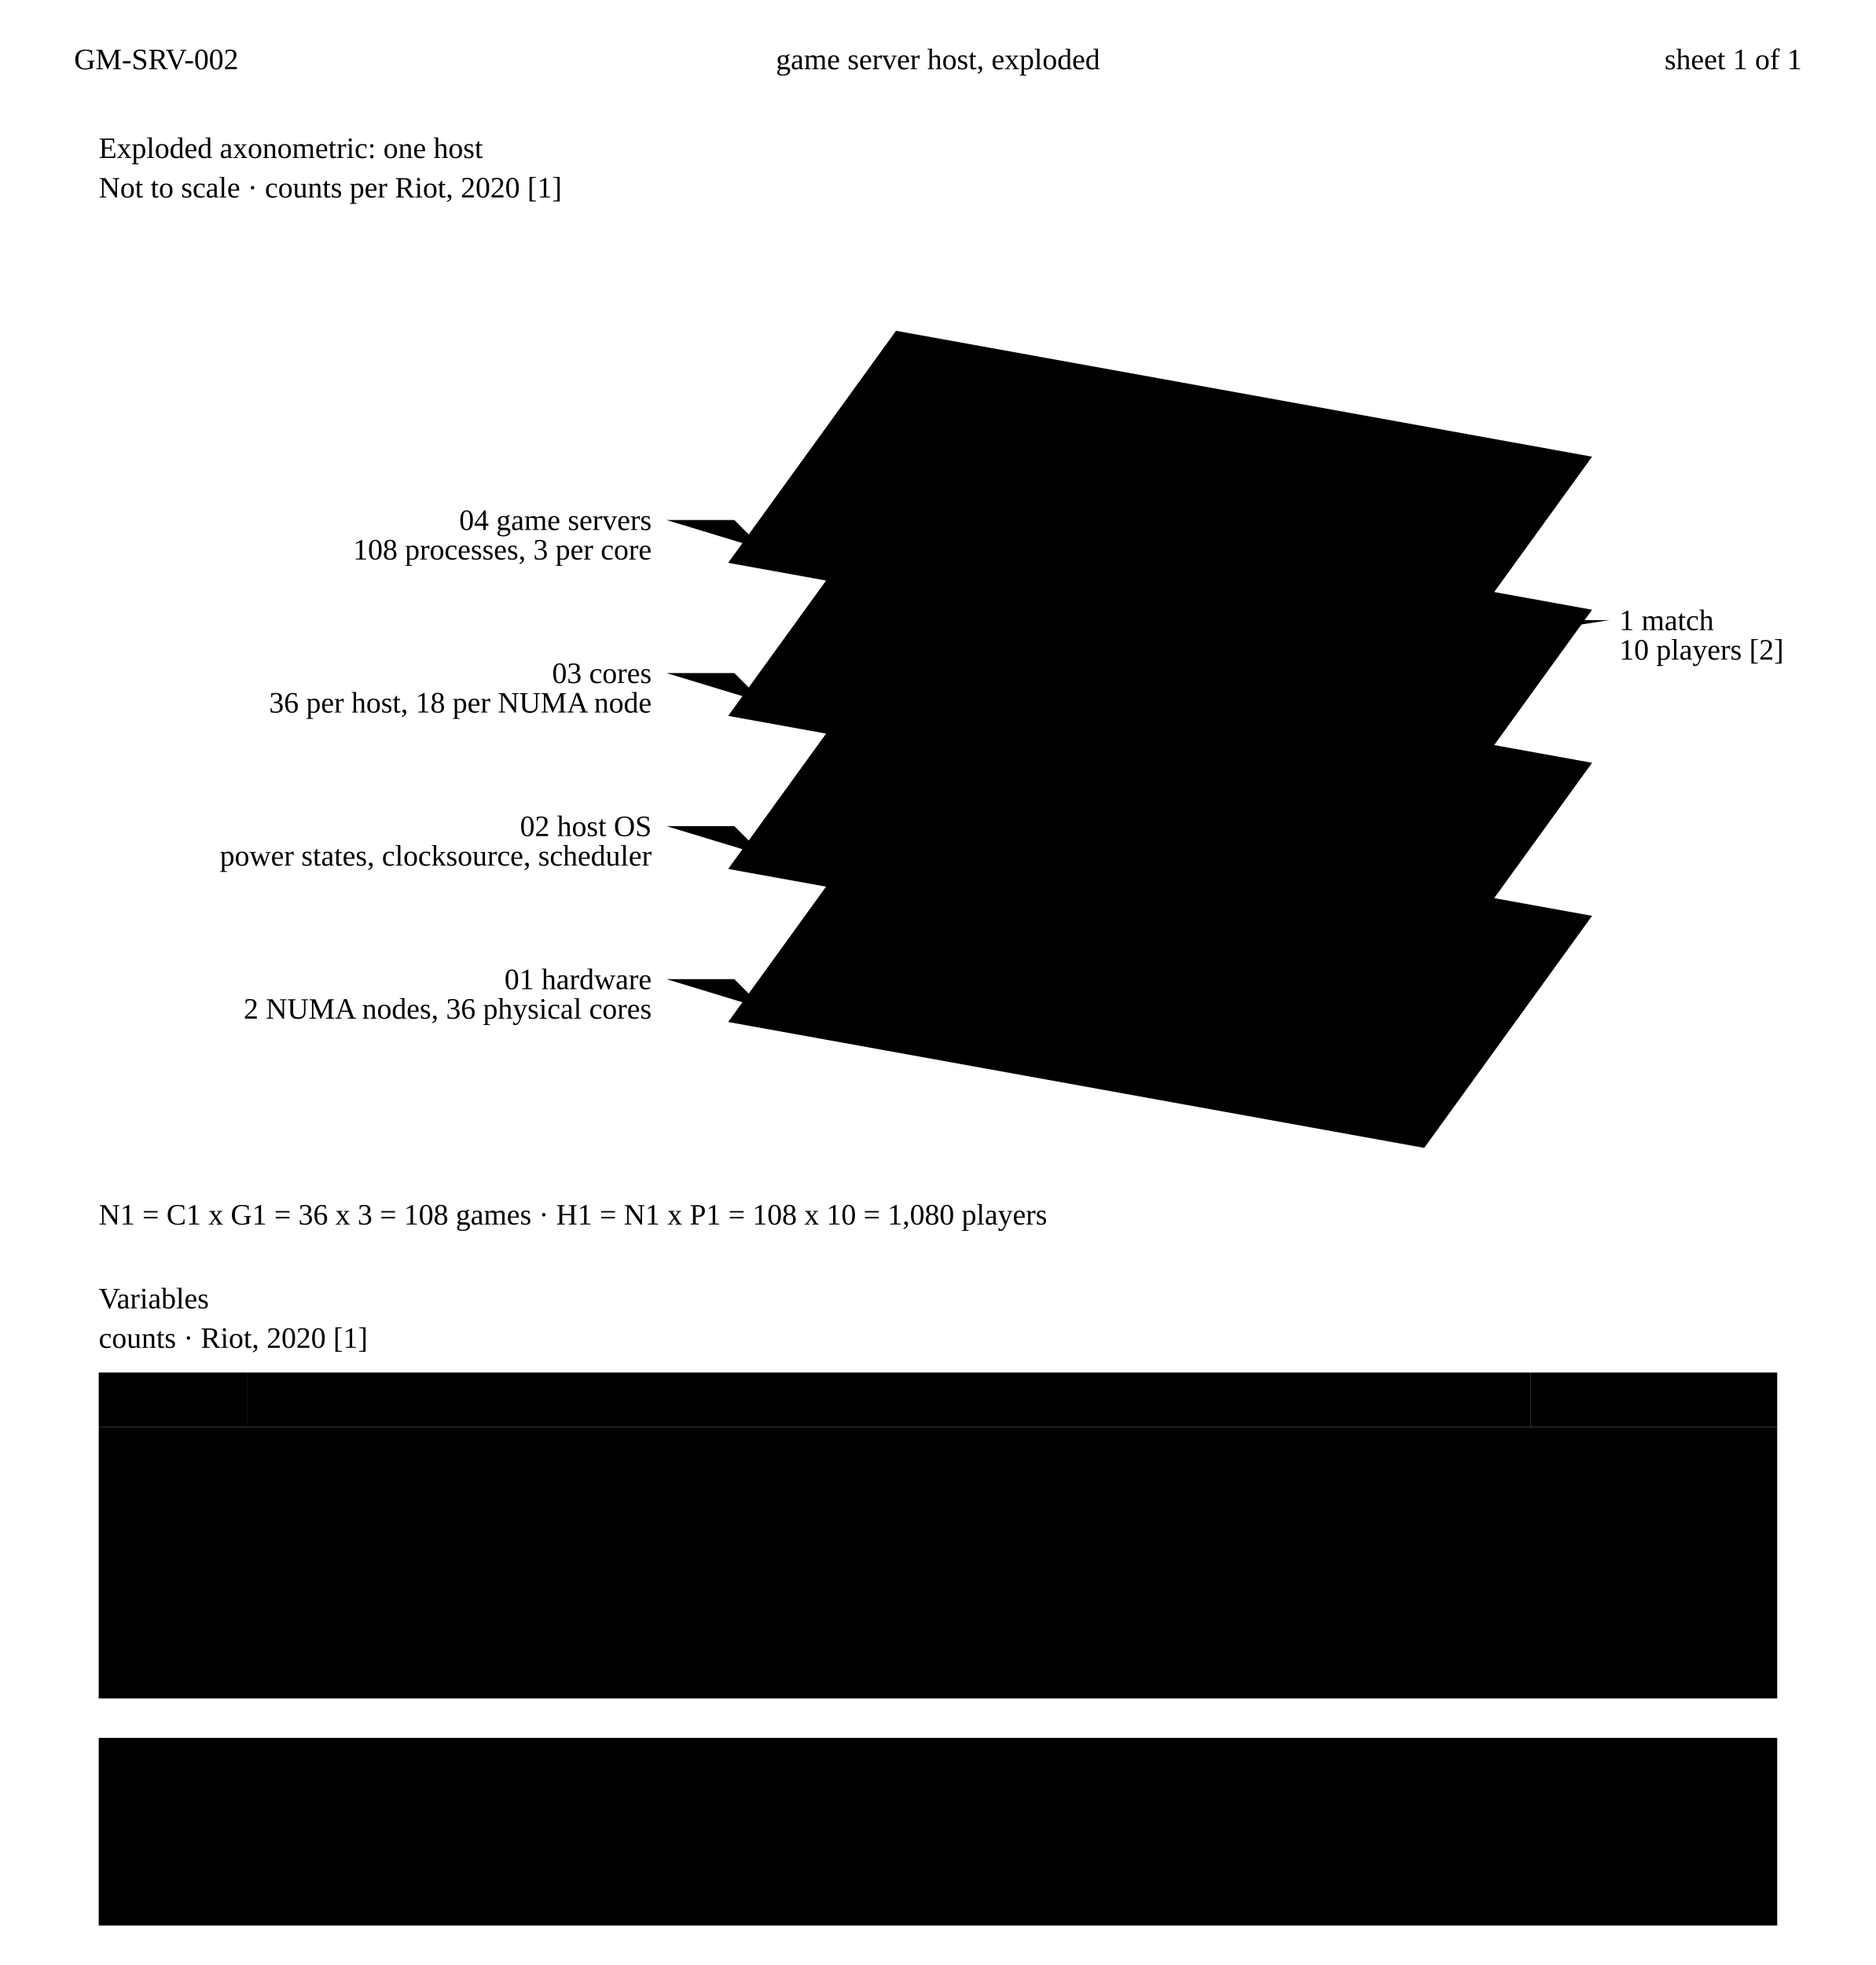
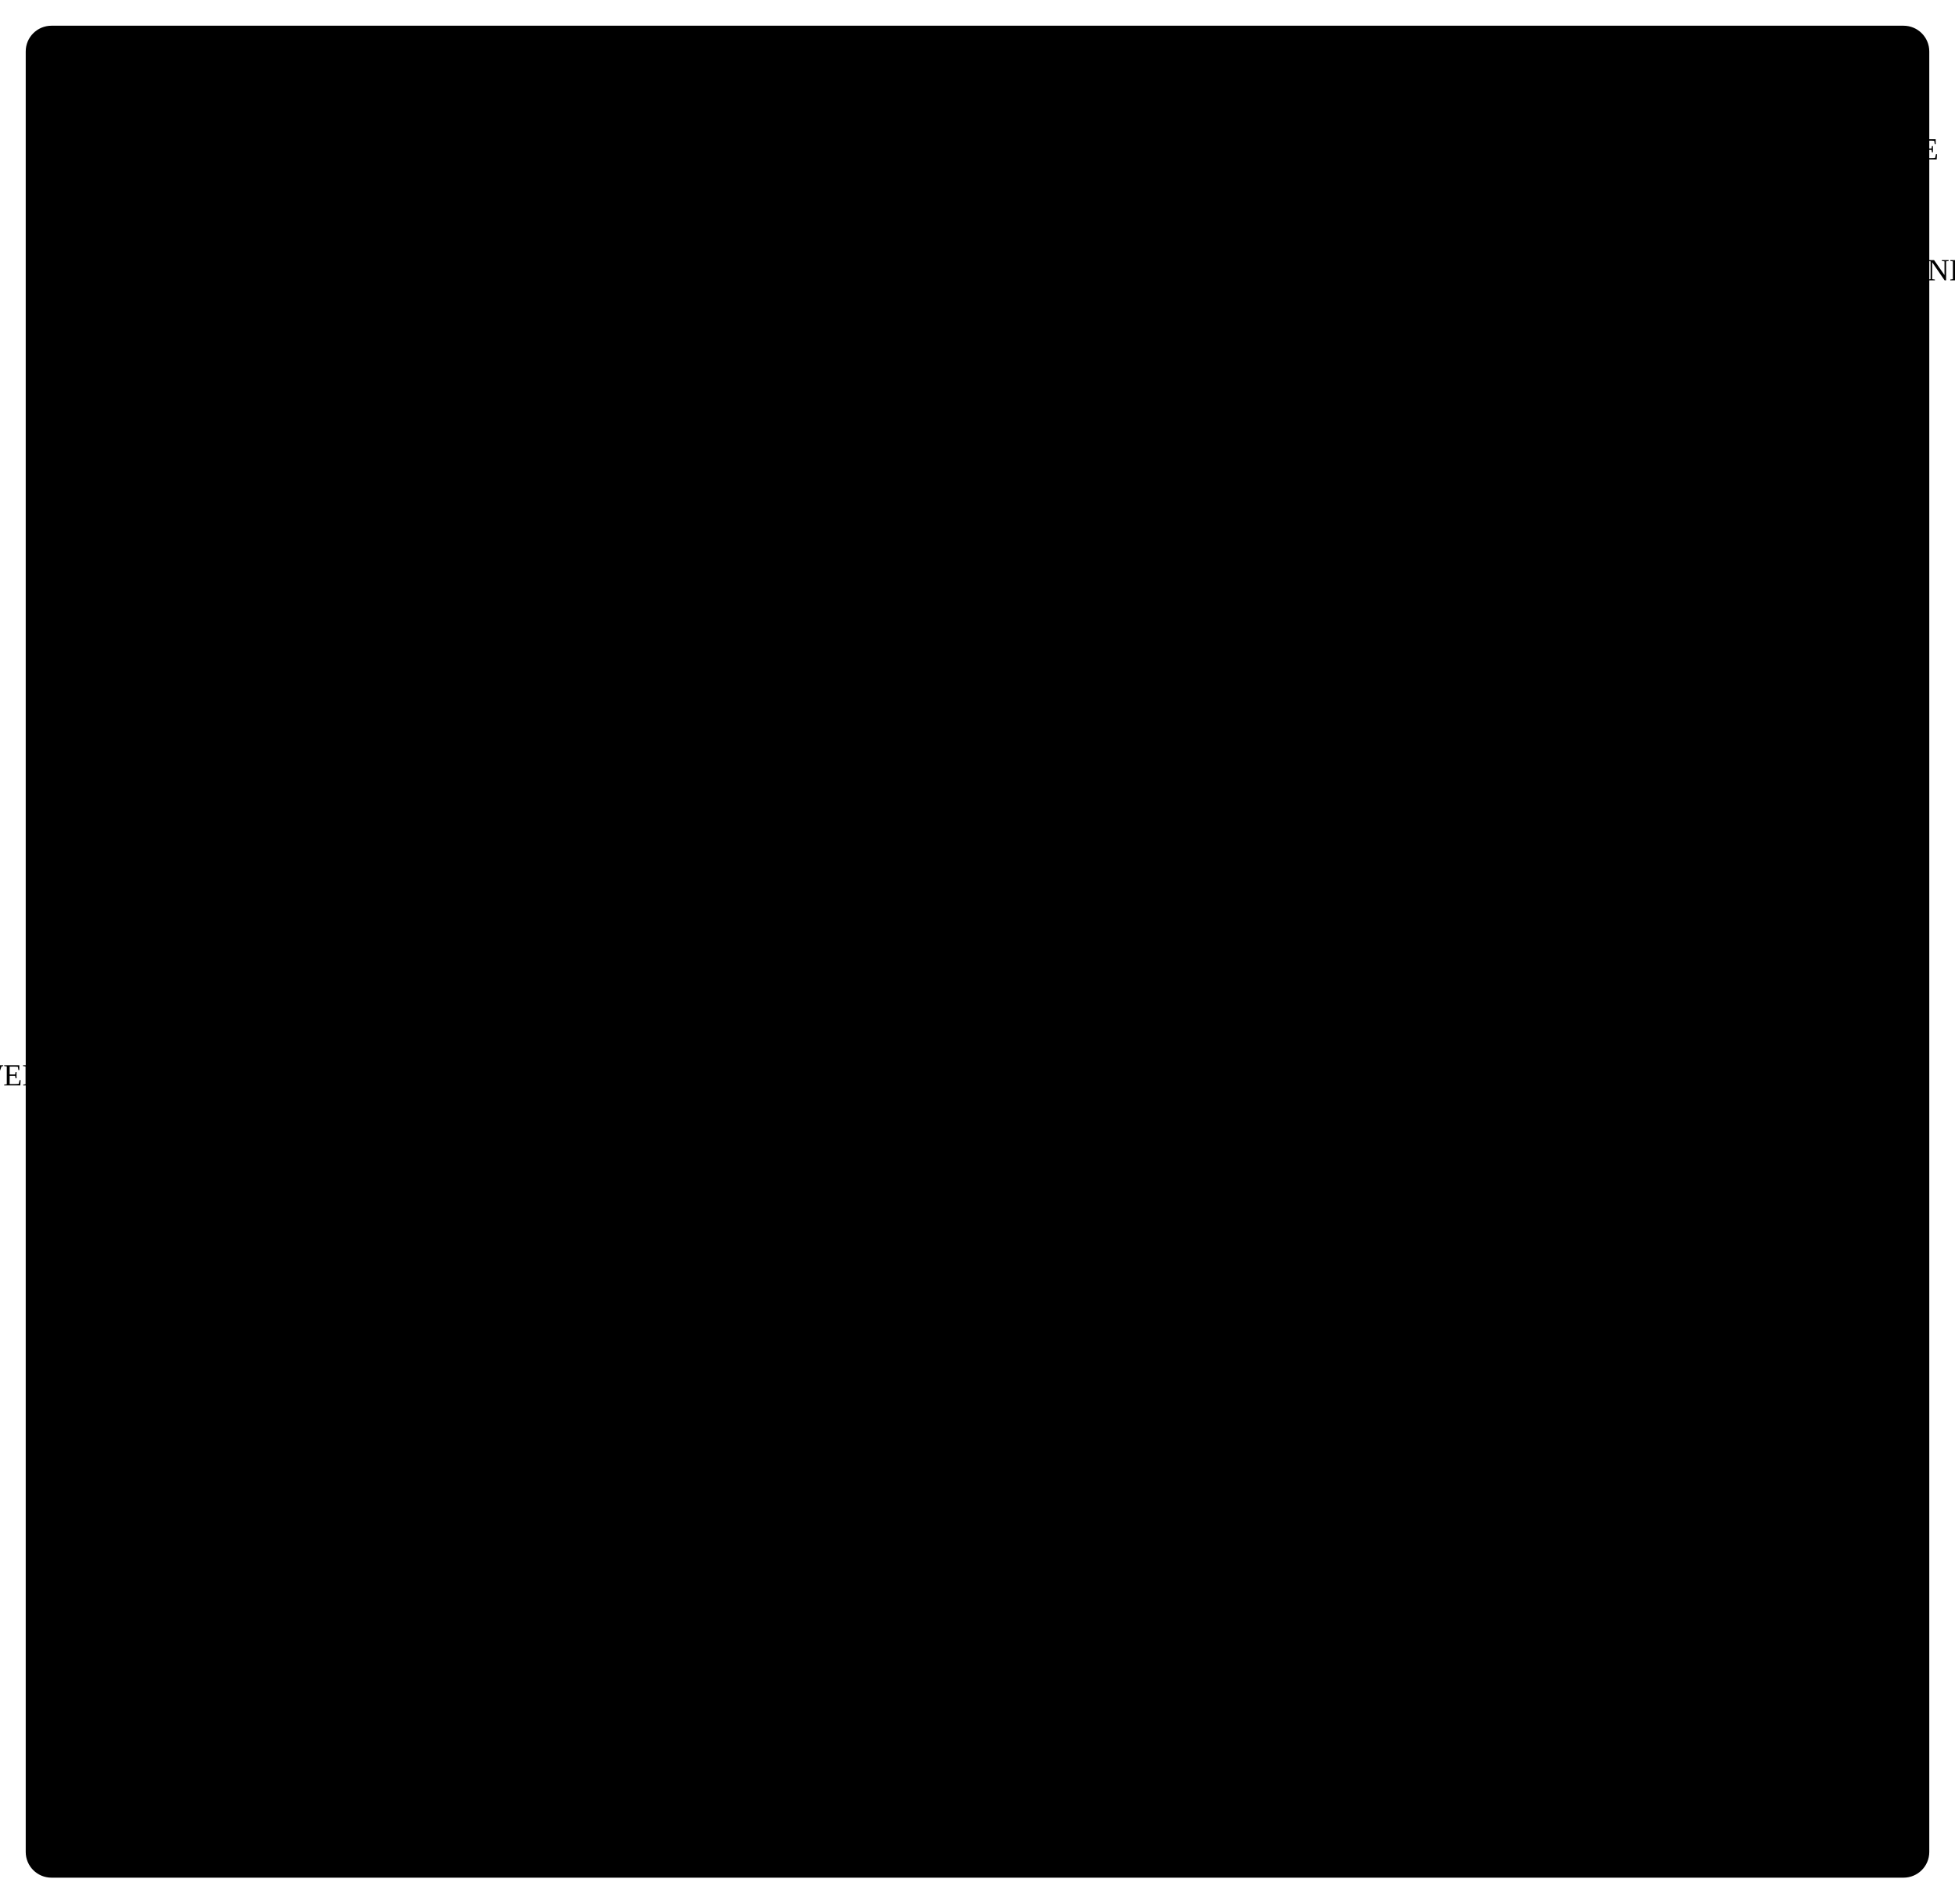
- <svg xmlns="http://www.w3.org/2000/svg" class="dwg" viewBox="0 0 760 796">
-   <path class="ln" d="M20,12H740M20,36H740" />
-   <text class="cap ink" x="30" y="24" dominant-baseline="central">GM-SRV-002</text>
-   <text class="cap" x="380" y="24" text-anchor="middle" dominant-baseline="central">game server host, exploded</text>
-   <text class="cap" x="730" y="24" text-anchor="end" dominant-baseline="central">sheet 1 of 1</text>
-   <text class="vt" x="40" y="64">Exploded axonometric: one host</text>
-   <text class="vs" x="40" y="80">Not to scale · counts per Riot, 2020 [1]</text>
-   <path class="phantom" d="M295,228V414M645,185V371" />
-   <g class="iso" transform="matrix(.94 .17 -.34 .47 363 320)">
-     <rect class="obj fill-2" width="300" height="200" />
-     <rect class="cell band" x="12" y="96" width="132" height="88" />
-     <rect class="cell band" x="156" y="96" width="132" height="88" />
+ <svg xmlns="http://www.w3.org/2000/svg" class="dwg" viewBox="0 0 760 740">
+   <defs>
+     <marker id="gm-gsh-ah" viewBox="0 0 10 10" refX="10" refY="5" markerWidth="6" markerHeight="6" markerUnits="userSpaceOnUse" orient="auto-start-reverse">
+       <path class="ah ink" d="M0,1.6L10,5L0,8.4Z" />
+     </marker>
+     <marker id="gm-gsh-ah-hl" viewBox="0 0 10 10" refX="10" refY="5" markerWidth="6" markerHeight="6" markerUnits="userSpaceOnUse" orient="auto-start-reverse">
+       <path class="ah hl" d="M0,1.6L10,5L0,8.4Z" />
+     </marker>
+     <pattern id="gm-gsh-hatch" width="5" height="5" patternUnits="userSpaceOnUse" patternTransform="rotate(45)">
+       <path class="hatch-ln" d="M0,0V5" />
+     </pattern>
+   </defs>
+   <rect class="sheet" x="10" y="10" width="740" height="720" rx="10" />
+   <text class="nth" x="32" y="40">NOTES:</text>
+   <text class="nt" x="78.6" y="40">(UNLESS OTHERWISE SPECIFIED)</text>
+   <rect class="nb" x="32" y="53.3" width="11" height="11" />
+   <text class="nbt" x="37.5" y="61.5" text-anchor="middle">1</text>
+   <text class="nt" x="50" y="62">COUNTS PER A STUDIO'S PUBLISHED 128-TICK POST (2020): HOSTS TYPICALLY HAVE 36 CORES; BEATING 3 GAMES PER CORE</text>
+   <text class="nt" x="50" y="75">GIVES 108 GAMES AND 1,080 PLAYERS PER SERVER.</text>
+   <rect class="nb" x="32" y="83.3" width="11" height="11" />
+   <text class="nbt" x="37.5" y="91.5" text-anchor="middle">2</text>
+   <text class="nt" x="50" y="92">TWO NUMA NODES FOLLOW THE STUDIO'S NUMACTL PINNING BY GAME ID MODULO 2.</text>
+   <rect class="nb" x="32" y="100.3" width="11" height="11" />
+   <text class="nbt" x="37.5" y="108.5" text-anchor="middle">3</text>
+   <text class="nt" x="50" y="109">ONE GAME SERVER PROCESS PER MATCH, PER THE SAME STUDIO'S LOAD-TESTING POST; THE HIGHLIGHTED PROCESS IS ONE</text>
+   <text class="nt" x="50" y="122">MATCH.</text>
+   <text class="nt" x="50" y="139">NOT TO SCALE. THE DRAWING CARRIES CODES; VALUES AND FORMULAS ARE IN THE TABLE.</text>
+   <path class="phantom" d="M355,384L355,186" />
+   <path class="phantom" d="M637,435L637,237" />
+   <path class="phantom" d="M569,529L569,331" />
+   <path class="phantom" d="M287,478L287,280" />
+   <g class="iso" transform="matrix(0.94 0.17 -0.34 0.47 355 384)">
+     <rect class="obj plate" x="0" y="0" width="300" height="200" />
+     <rect class="obj fill-2" x="12" y="92" width="134.8" height="92" />
+     <rect class="obj fill-1" x="26" y="106" width="72.8" height="64" />
+     <rect class="obj fill-1" x="108.8" y="102" width="24" height="12" />
+     <rect class="obj fill-1" x="108.8" y="121" width="24" height="12" />
+     <rect class="obj fill-1" x="108.8" y="140" width="24" height="12" />
+     <rect class="obj fill-1" x="108.8" y="159" width="24" height="12" />
+     <rect class="obj fill-2" x="156.8" y="92" width="134.8" height="92" />
+     <rect class="obj fill-1" x="170.8" y="106" width="72.8" height="64" />
+     <rect class="obj fill-1" x="253.6" y="102" width="24" height="12" />
+     <rect class="obj fill-1" x="253.6" y="121" width="24" height="12" />
+     <rect class="obj fill-1" x="253.6" y="140" width="24" height="12" />
+     <rect class="obj fill-1" x="253.6" y="159" width="24" height="12" />
  </g>
-   <circle class="dot" cx="309.5" cy="408.65" r="2" />
-   <path class="leader" d="M309.5,408.65L297.5,396.65H270" />
-   <text class="sl ink" x="264" y="396.65" text-anchor="end" dominant-baseline="central">01 hardware</text>
-   <text class="n" x="264" y="412.65" text-anchor="end">2 NUMA nodes, 36 physical cores</text>
-   <g class="iso" transform="matrix(.94 .17 -.34 .47 363 258)">
-     <rect class="obj fill-2" width="300" height="200" />
-     <rect class="cell band" x="12" y="150" width="276" height="34" />
-     <rect class="cell band" x="12" y="96" width="60" height="44" />
-     <rect class="cell band" x="80" y="96" width="60" height="44" />
+   <circle class="dot" cx="287" cy="478" r="1.6" />
+   <path class="leader" d="M287,478H248" />
+   <text class="lt" x="240" y="476" text-anchor="end">01 HARDWARE</text>
+   <text class="vs" x="240" y="488" text-anchor="end">U1 NUMA NODES · C1 PHYSICAL CORES</text>
+   <g class="iso" transform="matrix(0.94 0.17 -0.34 0.47 355 318)">
+     <rect class="obj plate" x="0" y="0" width="300" height="200" />
+     <rect class="obj fill-2" x="14" y="92" width="84" height="92" />
+     <path class="obj" d="M26,172H44V150H62V128H80V106" />
+     <rect class="obj fill-2" x="108" y="92" width="84" height="92" />
+     <circle class="obj fill-1" cx="150" cy="138" r="26" />
+     <path class="obj" d="M150,138L150,118" />
+     <path class="obj" d="M150,138L164,146" />
+     <rect class="obj fill-2" x="202" y="92" width="84" height="92" />
+     <path class="ctr" d="M212,114L276,114" />
+     <rect class="obj fill-1" x="216" y="108" width="22" height="12" />
+     <rect class="obj fill-1" x="242" y="108" width="16" height="12" />
+     <path class="ctr" d="M212,136L276,136" />
+     <rect class="obj fill-1" x="224" y="130" width="22" height="12" />
+     <rect class="obj fill-1" x="246" y="130" width="16" height="12" />
+     <path class="ctr" d="M212,158L276,158" />
+     <rect class="obj fill-1" x="232" y="152" width="22" height="12" />
+     <rect class="obj fill-1" x="250" y="152" width="16" height="12" />
  </g>
-   <circle class="dot" cx="309.5" cy="346.65" r="2" />
-   <path class="leader" d="M309.5,346.65L297.5,334.65H270" />
-   <text class="sl ink" x="264" y="334.65" text-anchor="end" dominant-baseline="central">02 host OS</text>
-   <text class="n" x="264" y="350.65" text-anchor="end">power states, clocksource, scheduler</text>
-   <g class="iso" transform="matrix(.94 .17 -.34 .47 363 196)">
-     <rect class="obj fill-2" width="300" height="200" />
-     <rect class="cell band" x="12.0" y="96" width="20" height="26" />
-     <rect class="cell band" x="35.5" y="96" width="20" height="26" />
-     <rect class="cell band" x="59.0" y="96" width="20" height="26" />
-     <rect class="cell band" x="82.5" y="96" width="20" height="26" />
-     <rect class="cell band" x="106.0" y="96" width="20" height="26" />
-     <rect class="cell band" x="129.5" y="96" width="20" height="26" />
-     <rect class="cell band" x="153.0" y="96" width="20" height="26" />
-     <rect class="cell band" x="176.5" y="96" width="20" height="26" />
-     <rect class="cell band" x="200.0" y="96" width="20" height="26" />
-     <rect class="cell band" x="223.5" y="96" width="20" height="26" />
-     <rect class="cell band" x="247.0" y="96" width="20" height="26" />
-     <rect class="cell band" x="270.5" y="96" width="20" height="26" />
-     <rect class="cell band" x="12.0" y="127" width="20" height="26" />
-     <rect class="cell band" x="35.5" y="127" width="20" height="26" />
-     <rect class="cell band" x="59.0" y="127" width="20" height="26" />
-     <rect class="cell band" x="82.5" y="127" width="20" height="26" />
-     <rect class="cell band" x="106.0" y="127" width="20" height="26" />
-     <rect class="cell band" x="129.5" y="127" width="20" height="26" />
-     <rect class="cell band" x="153.0" y="127" width="20" height="26" />
-     <rect class="cell band" x="176.5" y="127" width="20" height="26" />
-     <rect class="cell band" x="200.0" y="127" width="20" height="26" />
-     <rect class="cell band" x="223.5" y="127" width="20" height="26" />
-     <rect class="cell band" x="247.0" y="127" width="20" height="26" />
-     <rect class="cell band" x="270.5" y="127" width="20" height="26" />
-     <rect class="cell band" x="12.0" y="158" width="20" height="26" />
-     <rect class="cell band" x="35.5" y="158" width="20" height="26" />
-     <rect class="cell band" x="59.0" y="158" width="20" height="26" />
-     <rect class="cell band" x="82.5" y="158" width="20" height="26" />
-     <rect class="cell band" x="106.0" y="158" width="20" height="26" />
-     <rect class="cell band" x="129.5" y="158" width="20" height="26" />
-     <rect class="cell band" x="153.0" y="158" width="20" height="26" />
-     <rect class="cell band" x="176.5" y="158" width="20" height="26" />
-     <rect class="cell band" x="200.0" y="158" width="20" height="26" />
-     <rect class="cell band" x="223.5" y="158" width="20" height="26" />
-     <rect class="cell band" x="247.0" y="158" width="20" height="26" />
-     <rect class="cell band" x="270.5" y="158" width="20" height="26" />
+   <circle class="dot" cx="287" cy="412" r="1.6" />
+   <path class="leader" d="M287,412H248" />
+   <text class="lt" x="240" y="410" text-anchor="end">02 HOST OS</text>
+   <text class="vs" x="240" y="422" text-anchor="end">POWER STATES · CLOCKSOURCE · SCHEDULER</text>
+   <g class="iso" transform="matrix(0.94 0.17 -0.34 0.47 355 252)">
+     <rect class="obj plate" x="0" y="0" width="300" height="200" />
+     <rect class="obj fill-2" x="14" y="96" width="20" height="24" />
+     <rect class="obj fill-2" x="36.8" y="96" width="20" height="24" />
+     <rect class="obj fill-2" x="59.6" y="96" width="20" height="24" />
+     <rect class="obj fill-2" x="82.4" y="96" width="20" height="24" />
+     <rect class="obj fill-2" x="105.2" y="96" width="20" height="24" />
+     <rect class="obj fill-2" x="128" y="96" width="20" height="24" />
+     <rect class="obj fill-2" x="158.8" y="96" width="20" height="24" />
+     <rect class="obj fill-2" x="181.6" y="96" width="20" height="24" />
+     <rect class="obj fill-2" x="204.4" y="96" width="20" height="24" />
+     <rect class="obj fill-2" x="227.2" y="96" width="20" height="24" />
+     <rect class="obj fill-2" x="250" y="96" width="20" height="24" />
+     <rect class="obj fill-2" x="272.8" y="96" width="20" height="24" />
+     <rect class="obj fill-2" x="14" y="126" width="20" height="24" />
+     <rect class="obj fill-2" x="36.8" y="126" width="20" height="24" />
+     <rect class="obj fill-2" x="59.6" y="126" width="20" height="24" />
+     <rect class="obj fill-2" x="82.4" y="126" width="20" height="24" />
+     <rect class="obj fill-2" x="105.2" y="126" width="20" height="24" />
+     <rect class="obj fill-2" x="128" y="126" width="20" height="24" />
+     <rect class="obj fill-2" x="158.8" y="126" width="20" height="24" />
+     <rect class="obj fill-2" x="181.6" y="126" width="20" height="24" />
+     <rect class="obj fill-2" x="204.4" y="126" width="20" height="24" />
+     <rect class="obj fill-2" x="227.2" y="126" width="20" height="24" />
+     <rect class="obj fill-2" x="250" y="126" width="20" height="24" />
+     <rect class="obj fill-2" x="272.8" y="126" width="20" height="24" />
+     <rect class="obj fill-2" x="14" y="156" width="20" height="24" />
+     <rect class="obj fill-2" x="36.8" y="156" width="20" height="24" />
+     <rect class="obj fill-2" x="59.6" y="156" width="20" height="24" />
+     <rect class="obj fill-2" x="82.4" y="156" width="20" height="24" />
+     <rect class="obj fill-2" x="105.2" y="156" width="20" height="24" />
+     <rect class="obj fill-2" x="128" y="156" width="20" height="24" />
+     <rect class="obj fill-2" x="158.8" y="156" width="20" height="24" />
+     <rect class="obj fill-2" x="181.6" y="156" width="20" height="24" />
+     <rect class="obj fill-2" x="204.4" y="156" width="20" height="24" />
+     <rect class="obj fill-2" x="227.2" y="156" width="20" height="24" />
+     <rect class="obj fill-2" x="250" y="156" width="20" height="24" />
+     <rect class="obj fill-2" x="272.8" y="156" width="20" height="24" />
+     <path class="ctr" d="M153.4,90L153.4,186" />
  </g>
-   <circle class="dot" cx="309.5" cy="284.65" r="2" />
-   <path class="leader" d="M309.5,284.65L297.5,272.65H270" />
-   <text class="sl ink" x="264" y="272.65" text-anchor="end" dominant-baseline="central">03 cores</text>
-   <text class="n" x="264" y="288.65" text-anchor="end">36 per host, 18 per NUMA node</text>
-   <g class="iso" transform="matrix(.94 .17 -.34 .47 363 134)">
-     <rect class="obj fill-2" width="300" height="200" />
-     <rect class="cell band" x="12.0" y="96" width="6" height="26" />
-     <rect class="cell band" x="19.0" y="96" width="6" height="26" />
-     <rect class="cell band" x="26.0" y="96" width="6" height="26" />
-     <rect class="cell band" x="35.5" y="96" width="6" height="26" />
-     <rect class="cell band" x="42.5" y="96" width="6" height="26" />
-     <rect class="cell band" x="49.5" y="96" width="6" height="26" />
-     <rect class="cell band" x="59.0" y="96" width="6" height="26" />
-     <rect class="cell band" x="66.0" y="96" width="6" height="26" />
-     <rect class="cell band" x="73.0" y="96" width="6" height="26" />
-     <rect class="cell band" x="82.5" y="96" width="6" height="26" />
-     <rect class="cell band" x="89.5" y="96" width="6" height="26" />
-     <rect class="cell band" x="96.5" y="96" width="6" height="26" />
-     <rect class="cell band" x="106.0" y="96" width="6" height="26" />
-     <rect class="cell band" x="113.0" y="96" width="6" height="26" />
-     <rect class="cell band" x="120.0" y="96" width="6" height="26" />
-     <rect class="cell band" x="129.5" y="96" width="6" height="26" />
-     <rect class="cell band" x="136.5" y="96" width="6" height="26" />
-     <rect class="cell band" x="143.5" y="96" width="6" height="26" />
-     <rect class="cell band" x="153.0" y="96" width="6" height="26" />
-     <rect class="cell band" x="160.0" y="96" width="6" height="26" />
-     <rect class="cell band" x="167.0" y="96" width="6" height="26" />
-     <rect class="cell band" x="176.5" y="96" width="6" height="26" />
-     <rect class="cell band" x="183.5" y="96" width="6" height="26" />
-     <rect class="cell band" x="190.5" y="96" width="6" height="26" />
-     <rect class="cell band" x="200.0" y="96" width="6" height="26" />
-     <rect class="cell band" x="207.0" y="96" width="6" height="26" />
-     <rect class="cell band" x="214.0" y="96" width="6" height="26" />
-     <rect class="cell band" x="223.5" y="96" width="6" height="26" />
-     <rect class="cell band" x="230.5" y="96" width="6" height="26" />
-     <rect class="cell band" x="237.5" y="96" width="6" height="26" />
-     <rect class="cell band" x="247.0" y="96" width="6" height="26" />
-     <rect class="cell band" x="254.0" y="96" width="6" height="26" />
-     <rect class="cell band" x="261.0" y="96" width="6" height="26" />
-     <rect class="cell band" x="270.5" y="96" width="6" height="26" />
-     <rect class="cell band" x="277.5" y="96" width="6" height="26" />
-     <rect class="cell band" x="284.5" y="96" width="6" height="26" />
-     <rect class="cell band" x="12.0" y="127" width="6" height="26" />
-     <rect class="cell band" x="19.0" y="127" width="6" height="26" />
-     <rect class="cell band" x="26.0" y="127" width="6" height="26" />
-     <rect class="cell band" x="35.5" y="127" width="6" height="26" />
-     <rect class="cell band" x="42.5" y="127" width="6" height="26" />
-     <rect class="cell band" x="49.5" y="127" width="6" height="26" />
-     <rect class="cell band" x="59.0" y="127" width="6" height="26" />
-     <rect class="cell band" x="66.0" y="127" width="6" height="26" />
-     <rect class="cell band" x="73.0" y="127" width="6" height="26" />
-     <rect class="cell band" x="82.5" y="127" width="6" height="26" />
-     <rect class="cell band" x="89.5" y="127" width="6" height="26" />
-     <rect class="cell band" x="96.5" y="127" width="6" height="26" />
-     <rect class="cell band" x="106.0" y="127" width="6" height="26" />
-     <rect class="cell band" x="113.0" y="127" width="6" height="26" />
-     <rect class="cell band" x="120.0" y="127" width="6" height="26" />
-     <rect class="cell band" x="129.5" y="127" width="6" height="26" />
-     <rect class="cell band" x="136.5" y="127" width="6" height="26" />
-     <rect class="cell band" x="143.5" y="127" width="6" height="26" />
-     <rect class="cell band" x="153.0" y="127" width="6" height="26" />
-     <rect class="cell band" x="160.0" y="127" width="6" height="26" />
-     <rect class="cell band" x="167.0" y="127" width="6" height="26" />
-     <rect class="cell band" x="176.5" y="127" width="6" height="26" />
-     <rect class="cell band" x="183.5" y="127" width="6" height="26" />
-     <rect class="cell band" x="190.5" y="127" width="6" height="26" />
-     <rect class="cell band" x="200.0" y="127" width="6" height="26" />
-     <rect class="cell band" x="207.0" y="127" width="6" height="26" />
-     <rect class="cell band" x="214.0" y="127" width="6" height="26" />
-     <rect class="cell band" x="223.5" y="127" width="6" height="26" />
-     <rect class="cell band" x="230.5" y="127" width="6" height="26" />
-     <rect class="cell band" x="237.5" y="127" width="6" height="26" />
-     <rect class="cell band" x="247.0" y="127" width="6" height="26" />
-     <rect class="cell band" x="254.0" y="127" width="6" height="26" />
-     <rect class="cell band" x="261.0" y="127" width="6" height="26" />
-     <rect class="cell band" x="270.5" y="127" width="6" height="26" />
-     <rect class="cell band" x="277.5" y="127" width="6" height="26" />
-     <rect class="cell band" x="284.5" y="127" width="6" height="26" />
-     <rect class="cell band" x="12.0" y="158" width="6" height="26" />
-     <rect class="cell band" x="19.0" y="158" width="6" height="26" />
-     <rect class="cell band" x="26.0" y="158" width="6" height="26" />
-     <rect class="cell band" x="35.5" y="158" width="6" height="26" />
-     <rect class="cell band" x="42.5" y="158" width="6" height="26" />
-     <rect class="cell band" x="49.5" y="158" width="6" height="26" />
-     <rect class="cell band" x="59.0" y="158" width="6" height="26" />
-     <rect class="cell band" x="66.0" y="158" width="6" height="26" />
-     <rect class="cell band" x="73.0" y="158" width="6" height="26" />
-     <rect class="cell band" x="82.5" y="158" width="6" height="26" />
-     <rect class="cell band" x="89.5" y="158" width="6" height="26" />
-     <rect class="cell band" x="96.5" y="158" width="6" height="26" />
-     <rect class="cell band" x="106.0" y="158" width="6" height="26" />
-     <rect class="cell band" x="113.0" y="158" width="6" height="26" />
-     <rect class="cell band" x="120.0" y="158" width="6" height="26" />
-     <rect class="cell band" x="129.5" y="158" width="6" height="26" />
-     <rect class="cell band" x="136.5" y="158" width="6" height="26" />
-     <rect class="cell band" x="143.5" y="158" width="6" height="26" />
-     <rect class="cell band" x="153.0" y="158" width="6" height="26" />
-     <rect class="cell band" x="160.0" y="158" width="6" height="26" />
-     <rect class="cell band" x="167.0" y="158" width="6" height="26" />
-     <rect class="cell band" x="176.5" y="158" width="6" height="26" />
-     <rect class="cell band" x="183.5" y="158" width="6" height="26" />
-     <rect class="cell band" x="190.5" y="158" width="6" height="26" />
-     <rect class="cell band" x="200.0" y="158" width="6" height="26" />
-     <rect class="cell band" x="207.0" y="158" width="6" height="26" />
-     <rect class="cell band" x="214.0" y="158" width="6" height="26" />
-     <rect class="cell band" x="223.5" y="158" width="6" height="26" />
-     <rect class="cell band" x="230.5" y="158" width="6" height="26" />
-     <rect class="cell band" x="237.5" y="158" width="6" height="26" />
-     <rect class="cell band" x="247.0" y="158" width="6" height="26" />
-     <rect class="cell band" x="254.0" y="158" width="6" height="26" />
-     <rect class="cell band" x="261.0" y="158" width="6" height="26" />
-     <rect class="cell band" x="270.5" y="158" width="6" height="26" />
-     <rect class="cell band" x="277.5" y="158" width="6" height="26" />
-     <rect class="obj hl" x="284.5" y="158" width="6" height="26" />
+   <circle class="dot" cx="287" cy="346" r="1.6" />
+   <path class="leader" d="M287,346H248" />
+   <text class="lt" x="240" y="344" text-anchor="end">03 CORES</text>
+   <text class="vs" x="240" y="356" text-anchor="end">C1 PER HOST · C1 ÷ U1 PER NUMA NODE</text>
+   <g class="iso" transform="matrix(0.94 0.17 -0.34 0.47 355 186)">
+     <rect class="obj plate" x="0" y="0" width="300" height="200" />
+     <rect class="slot" x="14" y="96" width="20" height="24" />
+     <rect class="obj fill-1" x="15.8" y="98" width="4.67" height="20" />
+     <rect class="obj fill-1" x="21.67" y="98" width="4.67" height="20" />
+     <rect class="obj fill-1" x="27.53" y="98" width="4.67" height="20" />
+     <rect class="slot" x="36.8" y="96" width="20" height="24" />
+     <rect class="obj fill-1" x="38.6" y="98" width="4.67" height="20" />
+     <rect class="obj fill-1" x="44.47" y="98" width="4.67" height="20" />
+     <rect class="obj fill-1" x="50.33" y="98" width="4.67" height="20" />
+     <rect class="slot" x="59.6" y="96" width="20" height="24" />
+     <rect class="obj fill-1" x="61.4" y="98" width="4.67" height="20" />
+     <rect class="obj fill-1" x="67.27" y="98" width="4.67" height="20" />
+     <rect class="obj fill-1" x="73.13" y="98" width="4.67" height="20" />
+     <rect class="slot" x="82.4" y="96" width="20" height="24" />
+     <rect class="obj fill-1" x="84.2" y="98" width="4.67" height="20" />
+     <rect class="obj fill-1" x="90.07" y="98" width="4.67" height="20" />
+     <rect class="obj fill-1" x="95.93" y="98" width="4.67" height="20" />
+     <rect class="slot" x="105.2" y="96" width="20" height="24" />
+     <rect class="obj fill-1" x="107" y="98" width="4.67" height="20" />
+     <rect class="obj fill-1" x="112.87" y="98" width="4.67" height="20" />
+     <rect class="obj fill-1" x="118.73" y="98" width="4.67" height="20" />
+     <rect class="slot" x="128" y="96" width="20" height="24" />
+     <rect class="obj fill-1" x="129.8" y="98" width="4.67" height="20" />
+     <rect class="obj fill-1" x="135.67" y="98" width="4.67" height="20" />
+     <rect class="obj fill-1" x="141.53" y="98" width="4.67" height="20" />
+     <rect class="slot" x="158.8" y="96" width="20" height="24" />
+     <rect class="obj fill-1" x="160.6" y="98" width="4.67" height="20" />
+     <rect class="obj fill-1" x="166.47" y="98" width="4.67" height="20" />
+     <rect class="obj fill-1" x="172.33" y="98" width="4.67" height="20" />
+     <rect class="slot" x="181.6" y="96" width="20" height="24" />
+     <rect class="obj fill-1" x="183.4" y="98" width="4.67" height="20" />
+     <rect class="obj fill-1" x="189.27" y="98" width="4.67" height="20" />
+     <rect class="obj fill-1" x="195.13" y="98" width="4.67" height="20" />
+     <rect class="slot" x="204.4" y="96" width="20" height="24" />
+     <rect class="obj fill-1" x="206.2" y="98" width="4.67" height="20" />
+     <rect class="obj fill-1" x="212.07" y="98" width="4.67" height="20" />
+     <rect class="obj fill-1" x="217.93" y="98" width="4.67" height="20" />
+     <rect class="slot" x="227.2" y="96" width="20" height="24" />
+     <rect class="obj fill-1" x="229" y="98" width="4.67" height="20" />
+     <rect class="obj fill-1" x="234.87" y="98" width="4.67" height="20" />
+     <rect class="obj fill-1" x="240.73" y="98" width="4.67" height="20" />
+     <rect class="slot" x="250" y="96" width="20" height="24" />
+     <rect class="obj fill-1" x="251.8" y="98" width="4.67" height="20" />
+     <rect class="obj fill-1" x="257.67" y="98" width="4.67" height="20" />
+     <rect class="obj fill-1" x="263.53" y="98" width="4.67" height="20" />
+     <rect class="slot" x="272.8" y="96" width="20" height="24" />
+     <rect class="obj fill-1" x="274.6" y="98" width="4.67" height="20" />
+     <rect class="obj fill-1" x="280.47" y="98" width="4.67" height="20" />
+     <rect class="obj fill-1" x="286.33" y="98" width="4.67" height="20" />
+     <rect class="slot" x="14" y="126" width="20" height="24" />
+     <rect class="obj fill-1" x="15.8" y="128" width="4.67" height="20" />
+     <rect class="obj fill-1" x="21.67" y="128" width="4.67" height="20" />
+     <rect class="obj fill-1" x="27.53" y="128" width="4.67" height="20" />
+     <rect class="slot" x="36.8" y="126" width="20" height="24" />
+     <rect class="obj fill-1" x="38.6" y="128" width="4.67" height="20" />
+     <rect class="obj fill-1" x="44.47" y="128" width="4.67" height="20" />
+     <rect class="obj fill-1" x="50.33" y="128" width="4.67" height="20" />
+     <rect class="slot" x="59.6" y="126" width="20" height="24" />
+     <rect class="obj fill-1" x="61.4" y="128" width="4.67" height="20" />
+     <rect class="obj fill-1" x="67.27" y="128" width="4.67" height="20" />
+     <rect class="obj fill-1" x="73.13" y="128" width="4.67" height="20" />
+     <rect class="slot" x="82.4" y="126" width="20" height="24" />
+     <rect class="obj fill-1" x="84.2" y="128" width="4.67" height="20" />
+     <rect class="obj fill-1" x="90.07" y="128" width="4.67" height="20" />
+     <rect class="obj fill-1" x="95.93" y="128" width="4.67" height="20" />
+     <rect class="slot" x="105.2" y="126" width="20" height="24" />
+     <rect class="obj fill-1" x="107" y="128" width="4.67" height="20" />
+     <rect class="obj fill-1" x="112.87" y="128" width="4.67" height="20" />
+     <rect class="obj fill-1" x="118.73" y="128" width="4.67" height="20" />
+     <rect class="slot" x="128" y="126" width="20" height="24" />
+     <rect class="obj fill-1" x="129.8" y="128" width="4.67" height="20" />
+     <rect class="obj fill-1" x="135.67" y="128" width="4.67" height="20" />
+     <rect class="obj fill-1" x="141.53" y="128" width="4.67" height="20" />
+     <rect class="slot" x="158.8" y="126" width="20" height="24" />
+     <rect class="obj fill-1" x="160.6" y="128" width="4.67" height="20" />
+     <rect class="obj fill-1" x="166.47" y="128" width="4.67" height="20" />
+     <rect class="obj fill-1" x="172.33" y="128" width="4.67" height="20" />
+     <rect class="slot" x="181.6" y="126" width="20" height="24" />
+     <rect class="obj fill-1" x="183.4" y="128" width="4.67" height="20" />
+     <rect class="obj fill-1" x="189.27" y="128" width="4.67" height="20" />
+     <rect class="obj fill-1" x="195.13" y="128" width="4.67" height="20" />
+     <rect class="slot" x="204.4" y="126" width="20" height="24" />
+     <rect class="obj fill-1" x="206.2" y="128" width="4.67" height="20" />
+     <rect class="obj fill-1" x="212.07" y="128" width="4.67" height="20" />
+     <rect class="obj fill-1" x="217.93" y="128" width="4.67" height="20" />
+     <rect class="slot" x="227.2" y="126" width="20" height="24" />
+     <rect class="obj fill-1" x="229" y="128" width="4.67" height="20" />
+     <rect class="obj fill-1" x="234.87" y="128" width="4.67" height="20" />
+     <rect class="obj fill-1" x="240.73" y="128" width="4.67" height="20" />
+     <rect class="slot" x="250" y="126" width="20" height="24" />
+     <rect class="obj fill-1" x="251.8" y="128" width="4.67" height="20" />
+     <rect class="obj fill-1" x="257.67" y="128" width="4.67" height="20" />
+     <rect class="obj fill-1" x="263.53" y="128" width="4.67" height="20" />
+     <rect class="slot" x="272.8" y="126" width="20" height="24" />
+     <rect class="obj fill-1" x="274.6" y="128" width="4.67" height="20" />
+     <rect class="obj fill-1" x="280.47" y="128" width="4.67" height="20" />
+     <rect class="obj fill-1" x="286.33" y="128" width="4.67" height="20" />
+     <rect class="slot" x="14" y="156" width="20" height="24" />
+     <rect class="obj fill-1" x="15.8" y="158" width="4.67" height="20" />
+     <rect class="obj fill-1" x="21.67" y="158" width="4.67" height="20" />
+     <rect class="obj fill-1" x="27.53" y="158" width="4.67" height="20" />
+     <rect class="slot" x="36.8" y="156" width="20" height="24" />
+     <rect class="obj fill-1" x="38.6" y="158" width="4.67" height="20" />
+     <rect class="obj fill-1" x="44.47" y="158" width="4.67" height="20" />
+     <rect class="obj fill-1" x="50.33" y="158" width="4.67" height="20" />
+     <rect class="slot" x="59.6" y="156" width="20" height="24" />
+     <rect class="obj fill-1" x="61.4" y="158" width="4.67" height="20" />
+     <rect class="obj fill-1" x="67.27" y="158" width="4.67" height="20" />
+     <rect class="obj fill-1" x="73.13" y="158" width="4.67" height="20" />
+     <rect class="slot" x="82.4" y="156" width="20" height="24" />
+     <rect class="obj fill-1" x="84.2" y="158" width="4.67" height="20" />
+     <rect class="obj fill-1" x="90.07" y="158" width="4.67" height="20" />
+     <rect class="obj fill-1" x="95.93" y="158" width="4.67" height="20" />
+     <rect class="slot" x="105.2" y="156" width="20" height="24" />
+     <rect class="obj fill-1" x="107" y="158" width="4.67" height="20" />
+     <rect class="obj fill-1" x="112.87" y="158" width="4.67" height="20" />
+     <rect class="obj fill-1" x="118.73" y="158" width="4.67" height="20" />
+     <rect class="slot" x="128" y="156" width="20" height="24" />
+     <rect class="obj fill-1" x="129.8" y="158" width="4.67" height="20" />
+     <rect class="obj fill-1" x="135.67" y="158" width="4.67" height="20" />
+     <rect class="obj fill-1" x="141.53" y="158" width="4.67" height="20" />
+     <rect class="slot" x="158.8" y="156" width="20" height="24" />
+     <rect class="obj fill-1" x="160.6" y="158" width="4.67" height="20" />
+     <rect class="obj fill-1" x="166.47" y="158" width="4.67" height="20" />
+     <rect class="obj fill-1" x="172.33" y="158" width="4.67" height="20" />
+     <rect class="slot" x="181.6" y="156" width="20" height="24" />
+     <rect class="obj fill-1" x="183.4" y="158" width="4.67" height="20" />
+     <rect class="obj fill-1" x="189.27" y="158" width="4.67" height="20" />
+     <rect class="obj fill-1" x="195.13" y="158" width="4.67" height="20" />
+     <rect class="slot" x="204.4" y="156" width="20" height="24" />
+     <rect class="obj fill-1" x="206.2" y="158" width="4.67" height="20" />
+     <rect class="obj fill-1" x="212.07" y="158" width="4.67" height="20" />
+     <rect class="obj fill-1" x="217.93" y="158" width="4.67" height="20" />
+     <rect class="slot" x="227.2" y="156" width="20" height="24" />
+     <rect class="obj fill-1" x="229" y="158" width="4.67" height="20" />
+     <rect class="obj fill-1" x="234.87" y="158" width="4.67" height="20" />
+     <rect class="obj fill-1" x="240.73" y="158" width="4.67" height="20" />
+     <rect class="slot" x="250" y="156" width="20" height="24" />
+     <rect class="obj fill-1" x="251.8" y="158" width="4.67" height="20" />
+     <rect class="obj fill-1" x="257.67" y="158" width="4.67" height="20" />
+     <rect class="obj fill-1" x="263.53" y="158" width="4.67" height="20" />
+     <rect class="slot" x="272.8" y="156" width="20" height="24" />
+     <rect class="obj fill-1" x="274.6" y="158" width="4.67" height="20" />
+     <rect class="obj fill-1" x="280.47" y="158" width="4.67" height="20" />
+     <rect class="obj hl" x="286.33" y="158" width="4.67" height="20" />
+     <path class="ctr" d="M153.4,90L153.4,186" />
  </g>
-   <circle class="dot" cx="309.5" cy="222.65" r="2" />
-   <path class="leader" d="M309.5,222.65L297.5,210.65H270" />
-   <text class="sl ink" x="264" y="210.65" text-anchor="end" dominant-baseline="central">04 game servers</text>
-   <text class="n" x="264" y="226.65" text-anchor="end">108 processes, 3 per core</text>
-   <circle class="dot" cx="575.1" cy="263.2" r="2" />
-   <path class="leader" d="M575.1,263.2L587.1,251.2H652" />
-   <text class="sl ink" x="656" y="251.2" dominant-baseline="central">1 match</text>
-   <text class="n" x="656" y="267.2">10 players [2]</text>
-   <text class="t" x="40" y="492" dominant-baseline="central">N1 = C1 x G1 = 36 x 3 = 108 games · H1 = N1 x P1 = 108 x 10 = 1,080 players</text>
-   <text class="vt" x="40" y="530">Variables</text>
-   <text class="vs" x="40" y="546">counts · Riot, 2020 [1]</text>
-   <rect class="cell band" x="40" y="556" width="60" height="22" />
-   <rect class="cell band" x="100" y="556" width="520" height="22" />
-   <rect class="cell band" x="620" y="556" width="100" height="22" />
-   <text class="cap ink" x="50" y="567" dominant-baseline="central">code</text>
-   <text class="cap ink" x="110" y="567" dominant-baseline="central">item</text>
-   <text class="cap ink" x="710" y="567" text-anchor="end" dominant-baseline="central">value</text>
-   <path class="cell" d="M40,578H720V688H40Z" />
-   <path class="ln ink" d="M100,578V688M620,578V688" />
-   <path class="ln" d="M40,600H720M40,622H720M40,644H720M40,666H720" />
-   <text class="t" x="50" y="589" dominant-baseline="central">C1</text>
-   <text class="t" x="110" y="589" dominant-baseline="central">physical cores per host (typical)</text>
-   <text class="t" x="710" y="589" text-anchor="end" dominant-baseline="central">36</text>
-   <text class="t" x="50" y="611" dominant-baseline="central">G1</text>
-   <text class="t" x="110" y="611" dominant-baseline="central">128-tick games per core, the target to beat</text>
-   <text class="t" x="710" y="611" text-anchor="end" dominant-baseline="central">3</text>
-   <text class="t b" x="50" y="633" dominant-baseline="central">N1</text>
-   <text class="t" x="110" y="633" dominant-baseline="central">games per host: C1 x G1</text>
-   <text class="t b" x="710" y="633" text-anchor="end" dominant-baseline="central">108</text>
-   <text class="t" x="50" y="655" dominant-baseline="central">P1</text>
-   <text class="t" x="110" y="655" dominant-baseline="central">players per game, 5 versus 5</text>
-   <text class="t" x="710" y="655" text-anchor="end" dominant-baseline="central">10</text>
-   <text class="t" x="50" y="677" dominant-baseline="central">H1</text>
-   <text class="t" x="110" y="677" dominant-baseline="central">players per host: N1 x P1</text>
-   <text class="t" x="710" y="677" text-anchor="end" dominant-baseline="central">1,080</text>
-   <rect class="note-box" x="40" y="704" width="680" height="76" />
-   <text class="sl ink" x="52" y="722">notes</text>
-   <text class="n" x="52" y="740">[1] Riot's 128-tick post: hosts typically have 36 cores; beating 3 games per core gives 108 games and 1,080</text>
-   <text class="n" x="52" y="756">players per server. Two NUMA nodes follow its numactl pinning by game id modulo 2. [2] One game server</text>
-   <text class="n" x="52" y="772">process per match, per Riot's load-testing post; the highlighted process is one match.</text>
+   <circle class="dot" cx="287" cy="280" r="1.6" />
+   <path class="leader" d="M287,280H248" />
+   <text class="lt" x="240" y="278" text-anchor="end">04 GAME SERVERS</text>
+   <text class="vs" x="240" y="290" text-anchor="end">N1 PROCESSES · G1 PER CORE</text>
+   <rect class="nb" x="444.45" y="505.3" width="11" height="11" />
+   <text class="nbt" x="449.95" y="513.5" text-anchor="middle">2</text>
+   <circle class="dot" cx="569.23" cy="314.03" r="1.6" />
+   <path class="leader" d="M569.23,314.03L663,284.03H673" />
+   <text class="sl ink" x="677" y="287.03">1 MATCH</text>
+   <text class="vs" x="677" y="298.03">P1 PLAYERS</text>
+   <rect class="nb" x="677" y="304.53" width="11" height="11" />
+   <text class="nbt" x="682.5" y="312.73" text-anchor="middle">3</text>
+   <text class="vt" x="427" y="559" text-anchor="middle">EXPLODED VIEW · ONE HOST</text>
+   <text class="vs" x="427" y="572" text-anchor="middle">AXONOMETRIC · NOT TO SCALE · 01 AT THE BOTTOM</text>
+   <rect class="nb" x="525.5" y="549.5" width="11" height="11" />
+   <text class="nbt" x="531" y="557.7" text-anchor="middle">1</text>
+   <text class="vt" x="195" y="598">VARIABLES · COUNTS</text>
+   <rect class="tbl" x="195" y="605" width="370" height="105" />
+   <path class="tbl" d="M195,620L565,620" />
+   <path class="tbl" d="M195,635L565,635" />
+   <path class="tbl" d="M195,650L565,650" />
+   <path class="tbl" d="M195,665L565,665" />
+   <path class="tbl" d="M195,680L565,680" />
+   <path class="tbl" d="M195,695L565,695" />
+   <path class="tbl" d="M235,605L235,710" />
+   <path class="tbl" d="M455,605L455,710" />
+   <text class="th" x="201" y="615.2">CODE</text>
+   <text class="th" x="345" y="615.2" text-anchor="middle">VARIABLE</text>
+   <text class="th" x="510" y="615.2" text-anchor="middle">VALUE</text>
+   <text class="tc" x="201" y="630.7">U1</text>
+   <text class="tc" x="345" y="630.7" text-anchor="middle">NUMA nodes per host</text>
+   <text class="tc" x="510" y="630.7" text-anchor="middle">2</text>
+   <text class="tc" x="201" y="645.7">C1</text>
+   <text class="tc" x="345" y="645.7" text-anchor="middle">physical cores per host (typical)</text>
+   <text class="tc" x="510" y="645.7" text-anchor="middle">36</text>
+   <text class="tc" x="201" y="660.7">G1</text>
+   <text class="tc" x="345" y="660.7" text-anchor="middle">128-tick games per core, the target to beat</text>
+   <text class="tc" x="510" y="660.7" text-anchor="middle">3</text>
+   <text class="tc" x="201" y="675.7">N1</text>
+   <text class="tc" x="345" y="675.7" text-anchor="middle">games per host</text>
+   <text class="tc" x="510" y="675.7" text-anchor="middle">C1 × G1 = 108</text>
+   <text class="tc" x="201" y="690.7">P1</text>
+   <text class="tc" x="345" y="690.7" text-anchor="middle">players per game, 5 versus 5</text>
+   <text class="tc" x="510" y="690.7" text-anchor="middle">10</text>
+   <text class="tc" x="201" y="705.7">H1</text>
+   <text class="tc" x="345" y="705.7" text-anchor="middle">players per host</text>
+   <text class="tc" x="510" y="705.7" text-anchor="middle">N1 × P1 = 1,080</text>
</svg>
